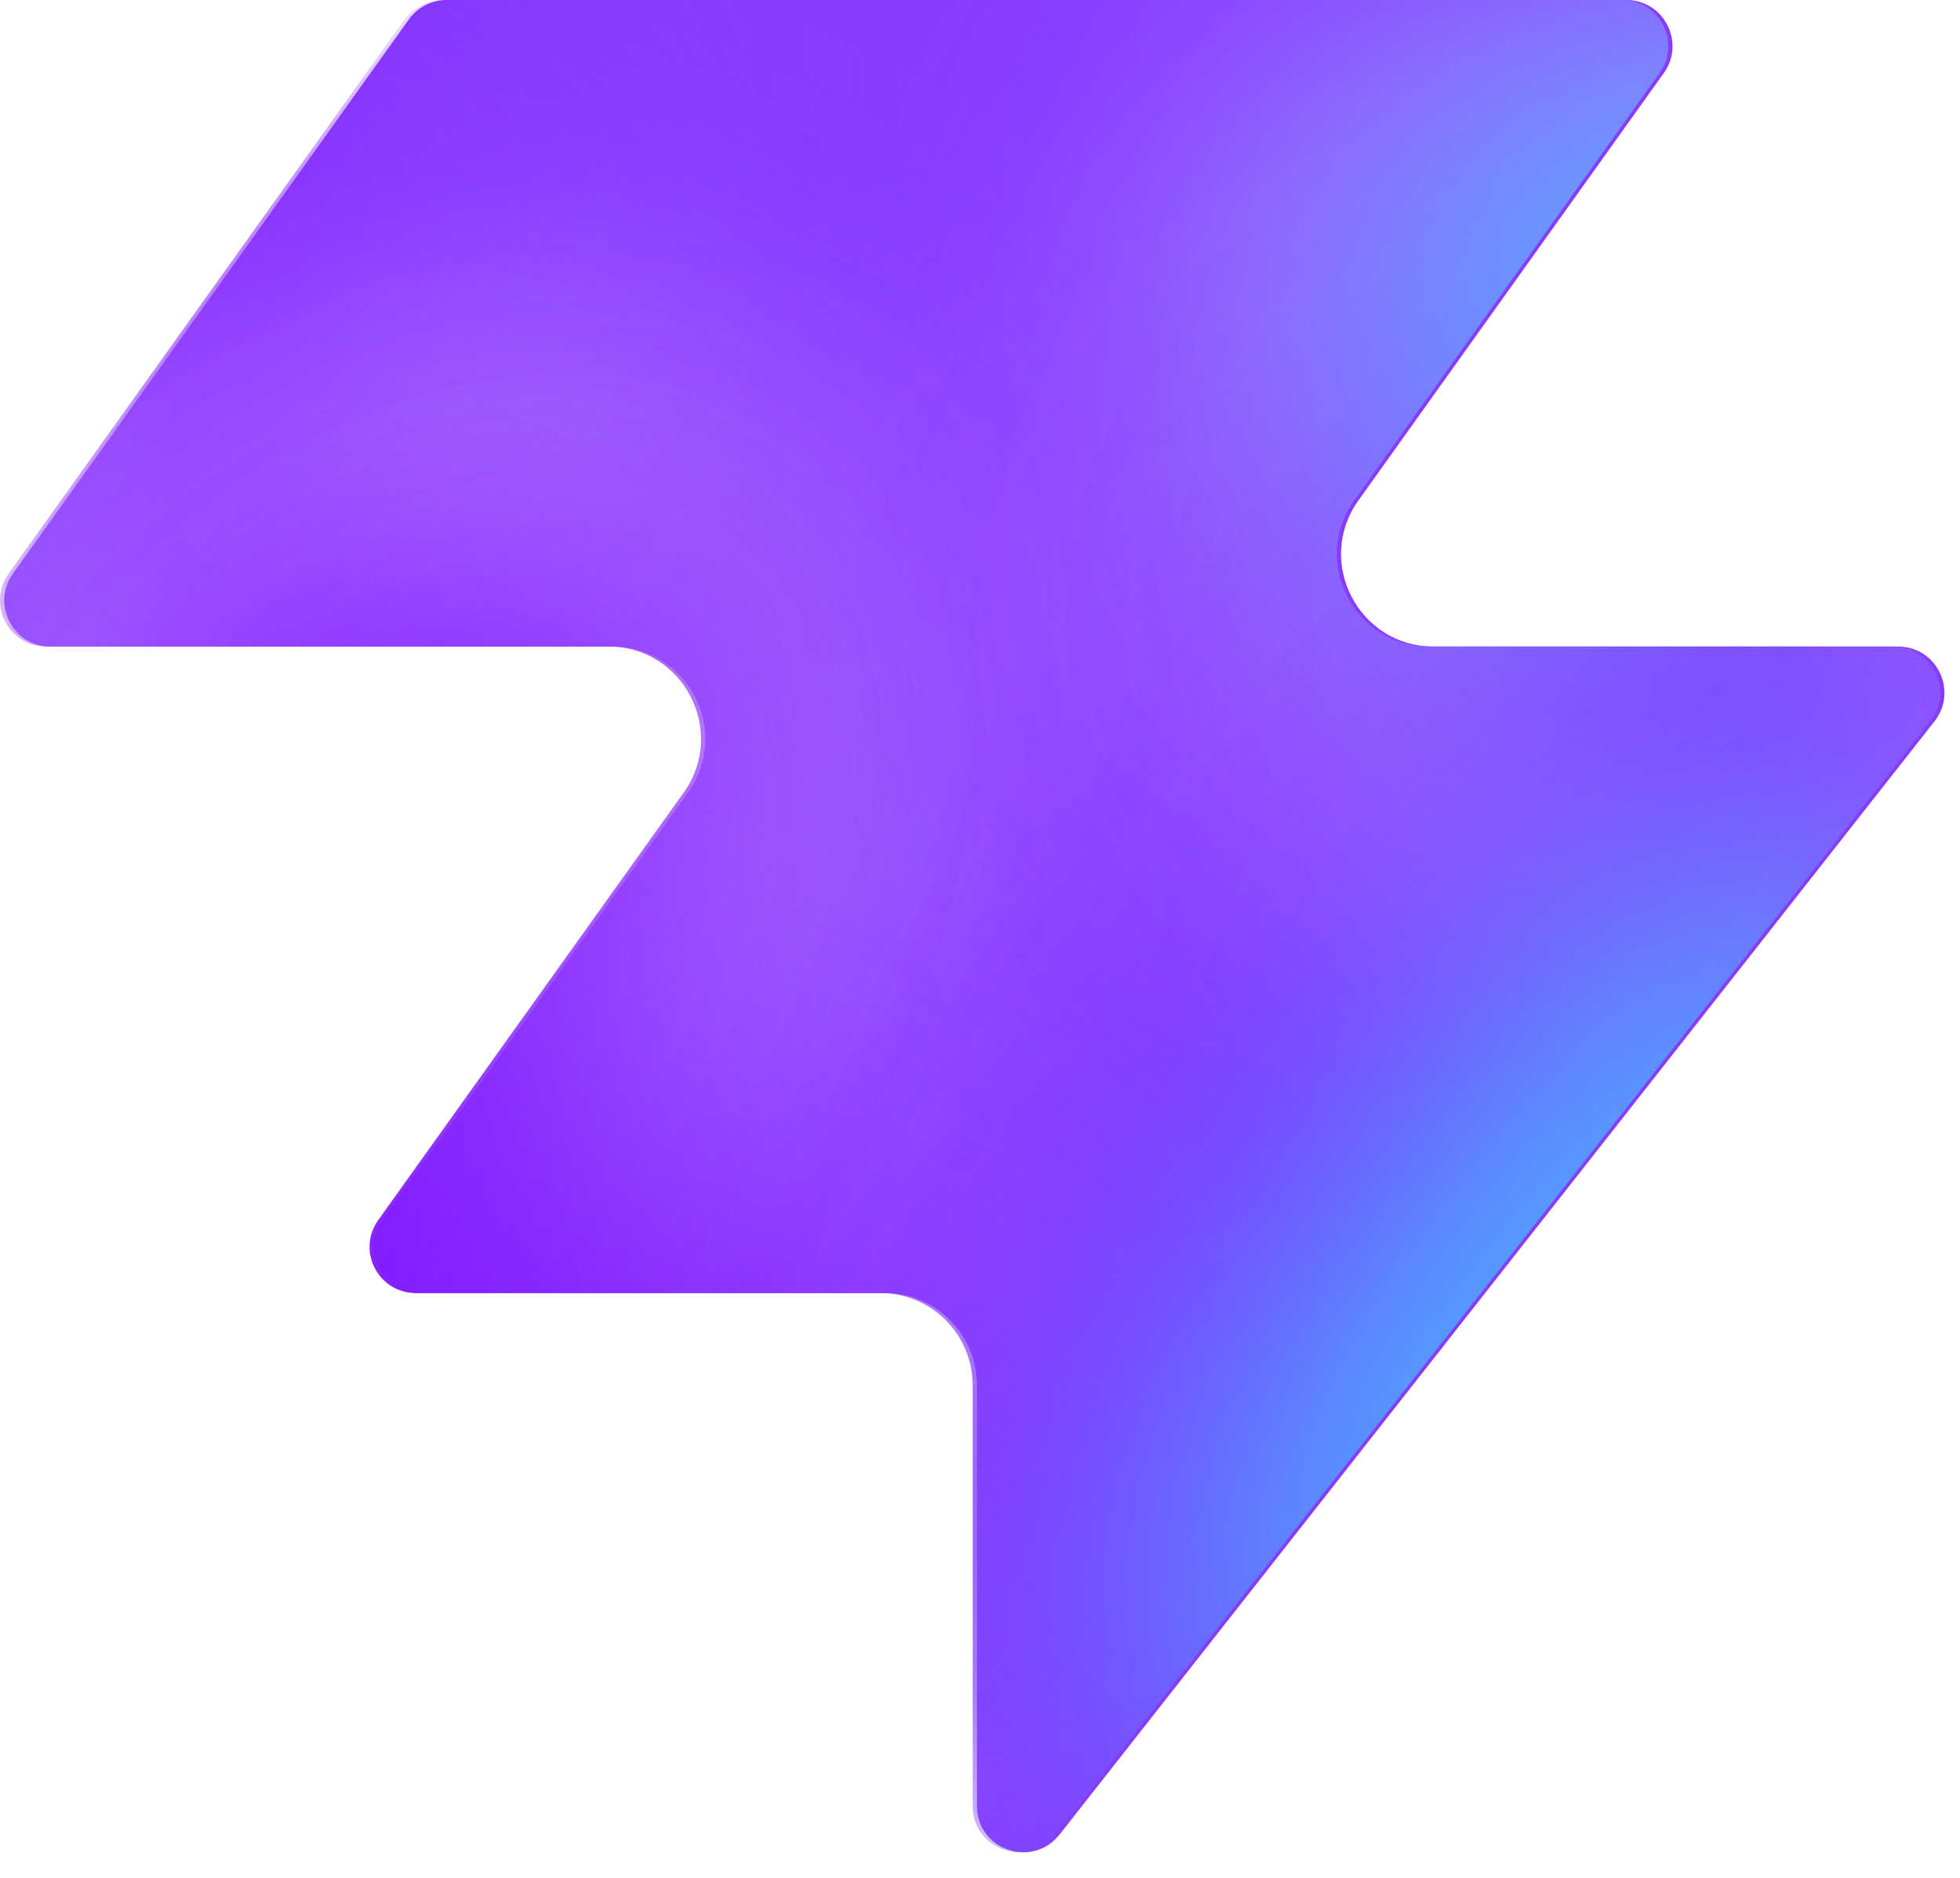
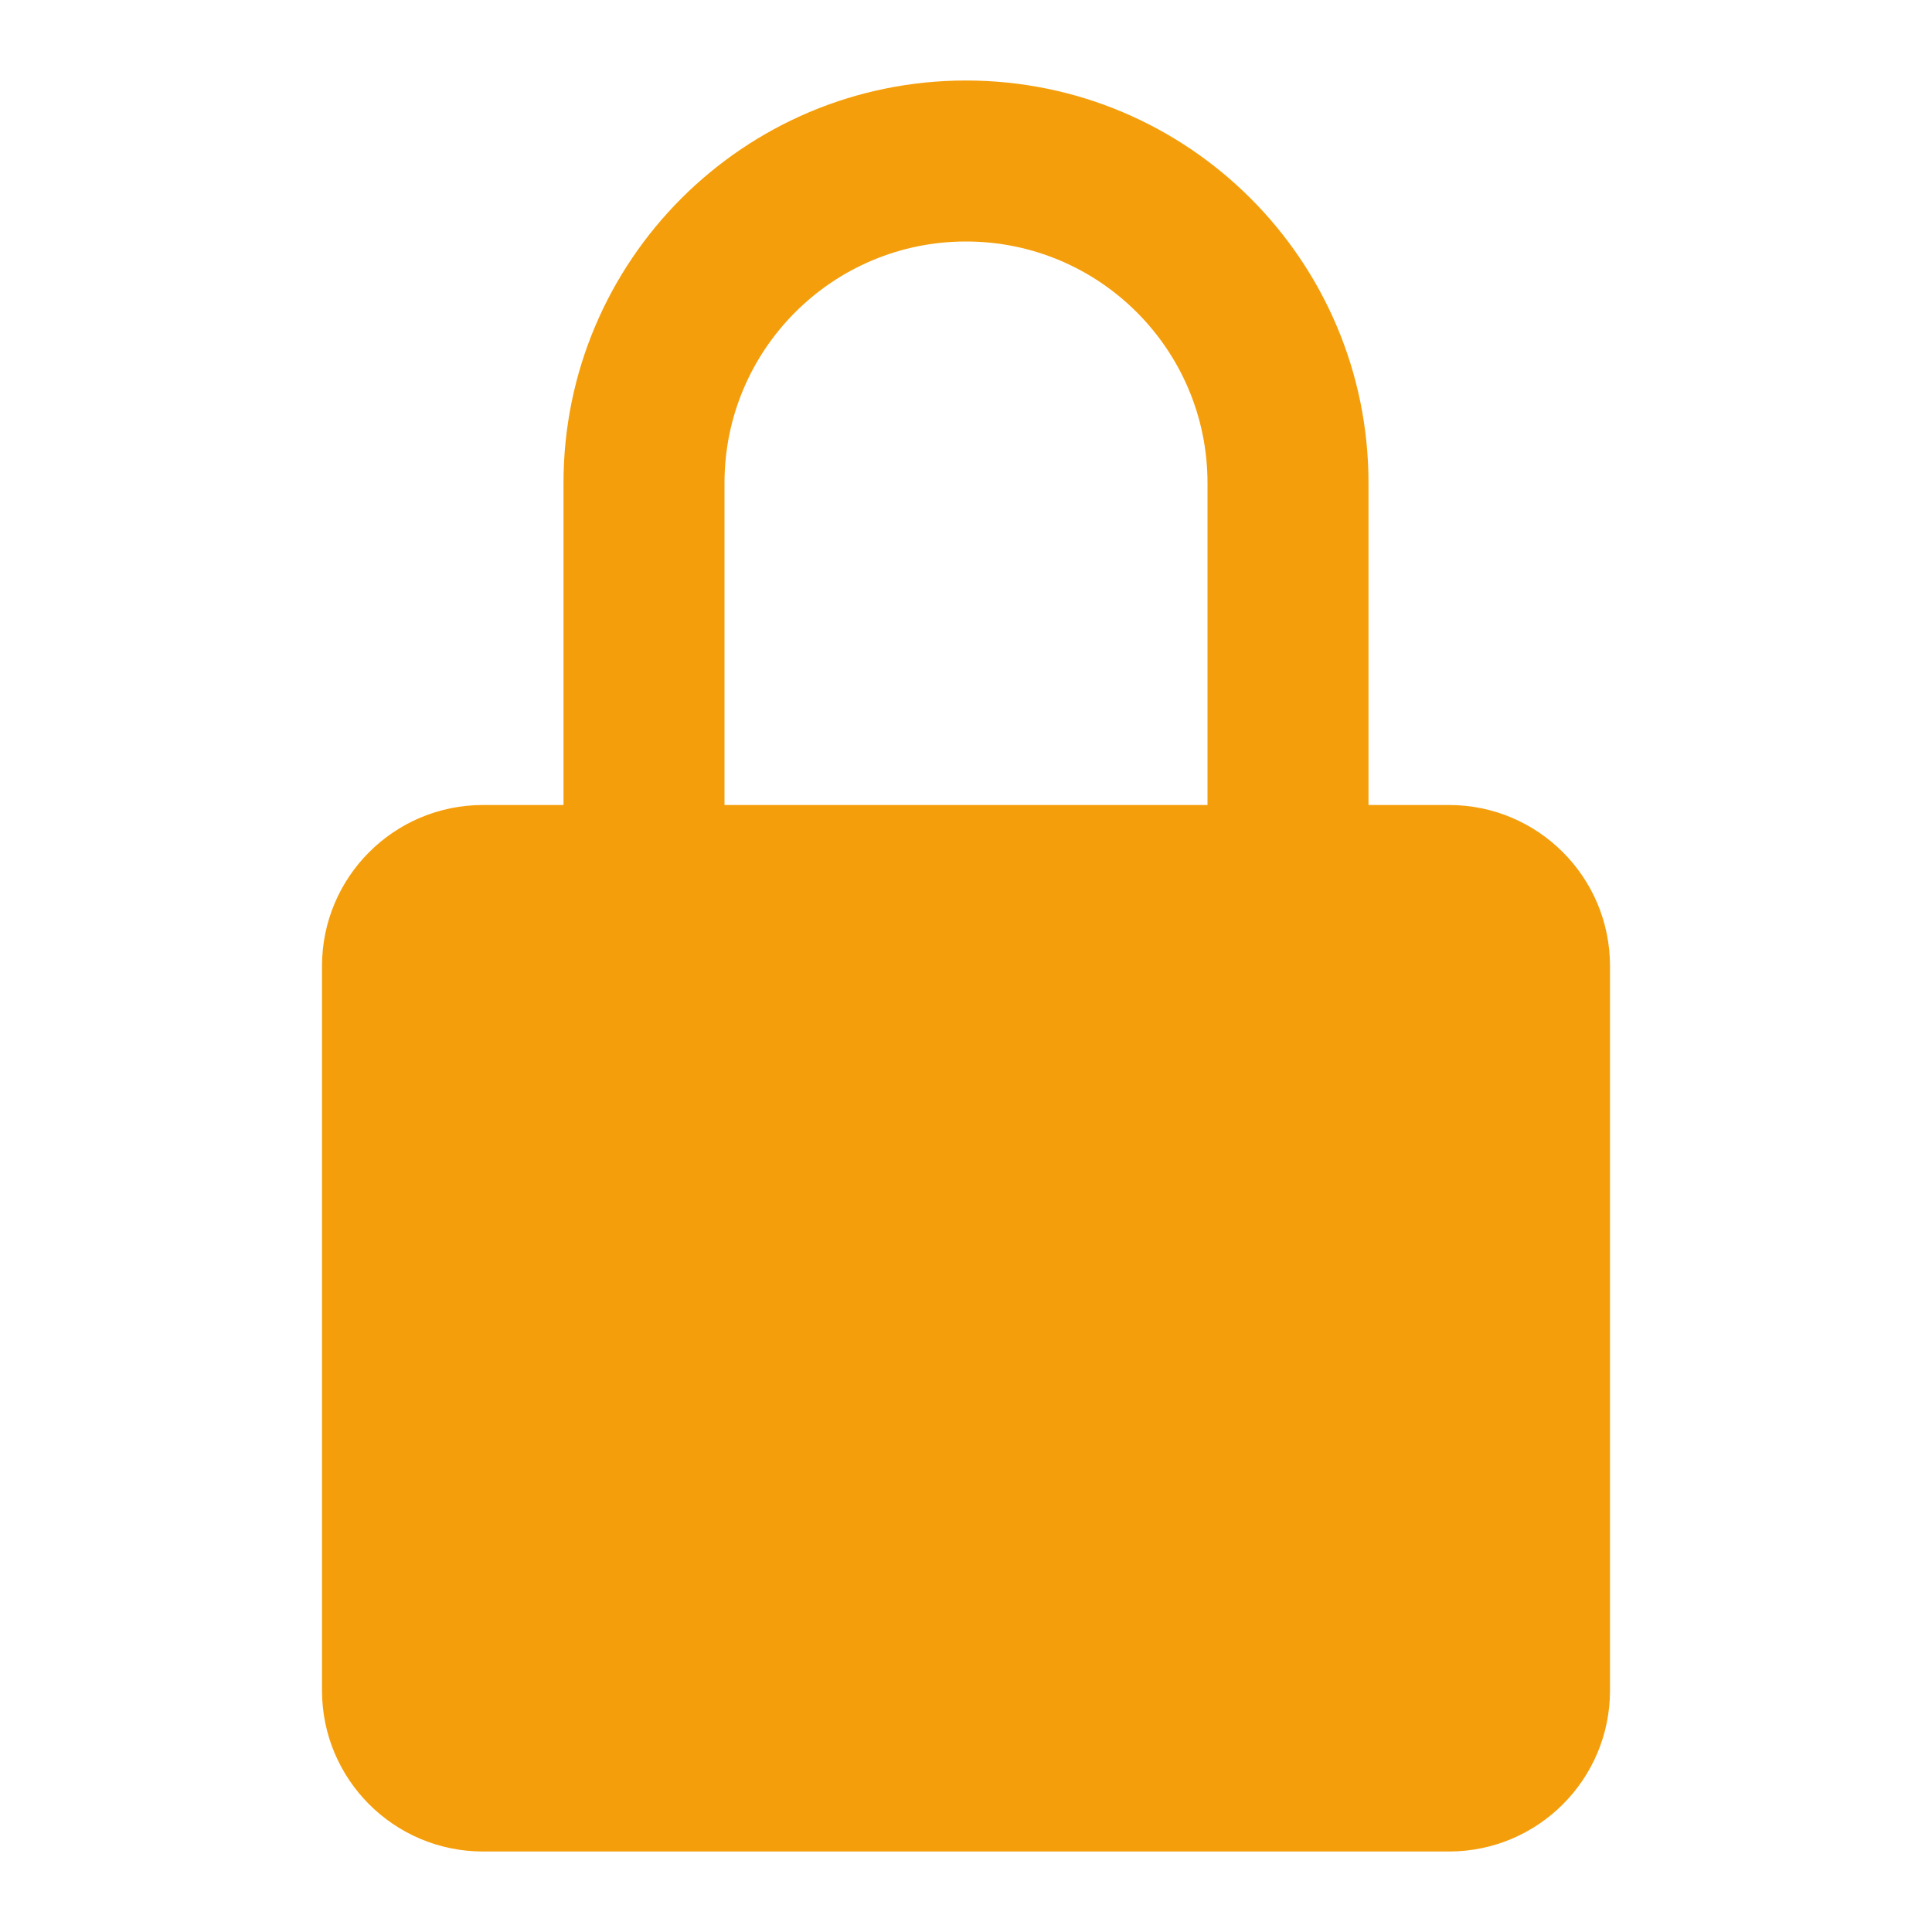
- <svg xmlns="http://www.w3.org/2000/svg" width="48" height="46" fill="none" viewBox="0 0 48 46">
-   <path fill="#863bff" d="M25.946 44.938c-.664.845-2.021.375-2.021-.698V33.937a2.26 2.26 0 0 0-2.262-2.262H10.287c-.92 0-1.456-1.04-.92-1.788l7.48-10.471c1.07-1.497 0-3.578-1.842-3.578H1.237c-.92 0-1.456-1.04-.92-1.788L10.013.474c.214-.297.556-.474.92-.474h28.894c.92 0 1.456 1.04.92 1.788l-7.48 10.471c-1.07 1.498 0 3.579 1.842 3.579h11.377c.943 0 1.473 1.088.89 1.83L25.947 44.94z" style="fill:#863bff;fill:color(display-p3 .525 .23 1);fill-opacity:1" />
-   <mask id="a" width="48" height="46" x="0" y="0" maskUnits="userSpaceOnUse" style="mask-type:alpha">
-     <path fill="#000" d="M25.842 44.938c-.664.844-2.021.375-2.021-.698V33.937a2.26 2.26 0 0 0-2.262-2.262H10.183c-.92 0-1.456-1.04-.92-1.788l7.48-10.471c1.07-1.498 0-3.579-1.842-3.579H1.133c-.92 0-1.456-1.04-.92-1.787L9.91.473c.214-.297.556-.474.92-.474h28.894c.92 0 1.456 1.04.92 1.788l-7.48 10.471c-1.07 1.498 0 3.578 1.842 3.578h11.377c.943 0 1.473 1.088.89 1.832L25.843 44.94z" style="fill:#000;fill-opacity:1" />
-   </mask>
-   <g mask="url(#a)">
-     <g filter="url(#b)">
-       <ellipse cx="5.508" cy="14.704" fill="#ede6ff" rx="5.508" ry="14.704" style="fill:#ede6ff;fill:color(display-p3 .927 .903 1);fill-opacity:1" transform="matrix(.00324 1 1 -.00324 -4.47 31.516)" />
-     </g>
-     <g filter="url(#c)">
-       <ellipse cx="10.399" cy="29.851" fill="#ede6ff" rx="10.399" ry="29.851" style="fill:#ede6ff;fill:color(display-p3 .927 .903 1);fill-opacity:1" transform="matrix(.00324 1 1 -.00324 -39.328 7.883)" />
-     </g>
-     <g filter="url(#d)">
-       <ellipse cx="5.508" cy="30.487" fill="#7e14ff" rx="5.508" ry="30.487" style="fill:#7e14ff;fill:color(display-p3 .492 .077 1);fill-opacity:1" transform="rotate(89.814 -25.913 -14.639)scale(1 -1)" />
-     </g>
-     <g filter="url(#e)">
-       <ellipse cx="5.508" cy="30.599" fill="#7e14ff" rx="5.508" ry="30.599" style="fill:#7e14ff;fill:color(display-p3 .492 .077 1);fill-opacity:1" transform="rotate(89.814 -32.644 -3.334)scale(1 -1)" />
-     </g>
-     <g filter="url(#f)">
-       <ellipse cx="5.508" cy="30.599" fill="#7e14ff" rx="5.508" ry="30.599" style="fill:#7e14ff;fill:color(display-p3 .492 .077 1);fill-opacity:1" transform="matrix(.00324 1 1 -.00324 -34.34 30.47)" />
-     </g>
-     <g filter="url(#g)">
-       <ellipse cx="14.072" cy="22.078" fill="#ede6ff" rx="14.072" ry="22.078" style="fill:#ede6ff;fill:color(display-p3 .927 .903 1);fill-opacity:1" transform="rotate(93.35 24.506 48.493)scale(-1 1)" />
-     </g>
-     <g filter="url(#h)">
-       <ellipse cx="3.47" cy="21.501" fill="#7e14ff" rx="3.47" ry="21.501" style="fill:#7e14ff;fill:color(display-p3 .492 .077 1);fill-opacity:1" transform="rotate(89.009 28.708 47.59)scale(-1 1)" />
-     </g>
-     <g filter="url(#i)">
-       <ellipse cx="3.47" cy="21.501" fill="#7e14ff" rx="3.47" ry="21.501" style="fill:#7e14ff;fill:color(display-p3 .492 .077 1);fill-opacity:1" transform="rotate(89.009 28.708 47.59)scale(-1 1)" />
-     </g>
-     <g filter="url(#j)">
-       <ellipse cx=".387" cy="8.972" fill="#7e14ff" rx="4.407" ry="29.108" style="fill:#7e14ff;fill:color(display-p3 .492 .077 1);fill-opacity:1" transform="rotate(39.51 .387 8.972)" />
-     </g>
-     <g filter="url(#k)">
-       <ellipse cx="47.523" cy="-6.092" fill="#7e14ff" rx="4.407" ry="29.108" style="fill:#7e14ff;fill:color(display-p3 .492 .077 1);fill-opacity:1" transform="rotate(37.892 47.523 -6.092)" />
-     </g>
-     <g filter="url(#l)">
-       <ellipse cx="41.412" cy="6.333" fill="#47bfff" rx="5.971" ry="9.665" style="fill:#47bfff;fill:color(display-p3 .28 .748 1);fill-opacity:1" transform="rotate(37.892 41.412 6.333)" />
-     </g>
-     <g filter="url(#m)">
-       <ellipse cx="-1.879" cy="38.332" fill="#7e14ff" rx="4.407" ry="29.108" style="fill:#7e14ff;fill:color(display-p3 .492 .077 1);fill-opacity:1" transform="rotate(37.892 -1.88 38.332)" />
-     </g>
-     <g filter="url(#n)">
-       <ellipse cx="-1.879" cy="38.332" fill="#7e14ff" rx="4.407" ry="29.108" style="fill:#7e14ff;fill:color(display-p3 .492 .077 1);fill-opacity:1" transform="rotate(37.892 -1.88 38.332)" />
-     </g>
-     <g filter="url(#o)">
-       <ellipse cx="35.651" cy="29.907" fill="#7e14ff" rx="4.407" ry="29.108" style="fill:#7e14ff;fill:color(display-p3 .492 .077 1);fill-opacity:1" transform="rotate(37.892 35.651 29.907)" />
-     </g>
-     <g filter="url(#p)">
-       <ellipse cx="38.418" cy="32.4" fill="#47bfff" rx="5.971" ry="15.297" style="fill:#47bfff;fill:color(display-p3 .28 .748 1);fill-opacity:1" transform="rotate(37.892 38.418 32.4)" />
-     </g>
-   </g>
-   <defs>
-     <filter id="b" width="60.045" height="41.654" x="-19.77" y="16.149" color-interpolation-filters="sRGB" filterUnits="userSpaceOnUse">
-       <feFlood flood-opacity="0" result="BackgroundImageFix" />
-       <feBlend in="SourceGraphic" in2="BackgroundImageFix" result="shape" />
-       <feGaussianBlur result="effect1_foregroundBlur_2002_17158" stdDeviation="7.659" />
-     </filter>
-     <filter id="c" width="90.34" height="51.437" x="-54.613" y="-7.533" color-interpolation-filters="sRGB" filterUnits="userSpaceOnUse">
-       <feFlood flood-opacity="0" result="BackgroundImageFix" />
-       <feBlend in="SourceGraphic" in2="BackgroundImageFix" result="shape" />
-       <feGaussianBlur result="effect1_foregroundBlur_2002_17158" stdDeviation="7.659" />
-     </filter>
-     <filter id="d" width="79.355" height="29.4" x="-49.64" y="2.03" color-interpolation-filters="sRGB" filterUnits="userSpaceOnUse">
-       <feFlood flood-opacity="0" result="BackgroundImageFix" />
-       <feBlend in="SourceGraphic" in2="BackgroundImageFix" result="shape" />
-       <feGaussianBlur result="effect1_foregroundBlur_2002_17158" stdDeviation="4.596" />
-     </filter>
-     <filter id="e" width="79.579" height="29.4" x="-45.045" y="20.029" color-interpolation-filters="sRGB" filterUnits="userSpaceOnUse">
-       <feFlood flood-opacity="0" result="BackgroundImageFix" />
-       <feBlend in="SourceGraphic" in2="BackgroundImageFix" result="shape" />
-       <feGaussianBlur result="effect1_foregroundBlur_2002_17158" stdDeviation="4.596" />
-     </filter>
-     <filter id="f" width="79.579" height="29.4" x="-43.513" y="21.178" color-interpolation-filters="sRGB" filterUnits="userSpaceOnUse">
-       <feFlood flood-opacity="0" result="BackgroundImageFix" />
-       <feBlend in="SourceGraphic" in2="BackgroundImageFix" result="shape" />
-       <feGaussianBlur result="effect1_foregroundBlur_2002_17158" stdDeviation="4.596" />
-     </filter>
-     <filter id="g" width="74.749" height="58.852" x="15.756" y="-17.901" color-interpolation-filters="sRGB" filterUnits="userSpaceOnUse">
-       <feFlood flood-opacity="0" result="BackgroundImageFix" />
-       <feBlend in="SourceGraphic" in2="BackgroundImageFix" result="shape" />
-       <feGaussianBlur result="effect1_foregroundBlur_2002_17158" stdDeviation="7.659" />
-     </filter>
-     <filter id="h" width="61.377" height="25.362" x="23.548" y="2.284" color-interpolation-filters="sRGB" filterUnits="userSpaceOnUse">
-       <feFlood flood-opacity="0" result="BackgroundImageFix" />
-       <feBlend in="SourceGraphic" in2="BackgroundImageFix" result="shape" />
-       <feGaussianBlur result="effect1_foregroundBlur_2002_17158" stdDeviation="4.596" />
-     </filter>
-     <filter id="i" width="61.377" height="25.362" x="23.548" y="2.284" color-interpolation-filters="sRGB" filterUnits="userSpaceOnUse">
-       <feFlood flood-opacity="0" result="BackgroundImageFix" />
-       <feBlend in="SourceGraphic" in2="BackgroundImageFix" result="shape" />
-       <feGaussianBlur result="effect1_foregroundBlur_2002_17158" stdDeviation="4.596" />
-     </filter>
-     <filter id="j" width="56.045" height="63.649" x="-27.636" y="-22.853" color-interpolation-filters="sRGB" filterUnits="userSpaceOnUse">
-       <feFlood flood-opacity="0" result="BackgroundImageFix" />
-       <feBlend in="SourceGraphic" in2="BackgroundImageFix" result="shape" />
-       <feGaussianBlur result="effect1_foregroundBlur_2002_17158" stdDeviation="4.596" />
-     </filter>
-     <filter id="k" width="54.814" height="64.646" x="20.116" y="-38.415" color-interpolation-filters="sRGB" filterUnits="userSpaceOnUse">
-       <feFlood flood-opacity="0" result="BackgroundImageFix" />
-       <feBlend in="SourceGraphic" in2="BackgroundImageFix" result="shape" />
-       <feGaussianBlur result="effect1_foregroundBlur_2002_17158" stdDeviation="4.596" />
-     </filter>
-     <filter id="l" width="33.541" height="35.313" x="24.641" y="-11.323" color-interpolation-filters="sRGB" filterUnits="userSpaceOnUse">
-       <feFlood flood-opacity="0" result="BackgroundImageFix" />
-       <feBlend in="SourceGraphic" in2="BackgroundImageFix" result="shape" />
-       <feGaussianBlur result="effect1_foregroundBlur_2002_17158" stdDeviation="4.596" />
-     </filter>
-     <filter id="m" width="54.814" height="64.646" x="-29.286" y="6.009" color-interpolation-filters="sRGB" filterUnits="userSpaceOnUse">
-       <feFlood flood-opacity="0" result="BackgroundImageFix" />
-       <feBlend in="SourceGraphic" in2="BackgroundImageFix" result="shape" />
-       <feGaussianBlur result="effect1_foregroundBlur_2002_17158" stdDeviation="4.596" />
-     </filter>
-     <filter id="n" width="54.814" height="64.646" x="-29.286" y="6.009" color-interpolation-filters="sRGB" filterUnits="userSpaceOnUse">
-       <feFlood flood-opacity="0" result="BackgroundImageFix" />
-       <feBlend in="SourceGraphic" in2="BackgroundImageFix" result="shape" />
-       <feGaussianBlur result="effect1_foregroundBlur_2002_17158" stdDeviation="4.596" />
-     </filter>
-     <filter id="o" width="54.814" height="64.646" x="8.244" y="-2.416" color-interpolation-filters="sRGB" filterUnits="userSpaceOnUse">
-       <feFlood flood-opacity="0" result="BackgroundImageFix" />
-       <feBlend in="SourceGraphic" in2="BackgroundImageFix" result="shape" />
-       <feGaussianBlur result="effect1_foregroundBlur_2002_17158" stdDeviation="4.596" />
-     </filter>
-     <filter id="p" width="39.409" height="43.623" x="18.713" y="10.588" color-interpolation-filters="sRGB" filterUnits="userSpaceOnUse">
-       <feFlood flood-opacity="0" result="BackgroundImageFix" />
-       <feBlend in="SourceGraphic" in2="BackgroundImageFix" result="shape" />
-       <feGaussianBlur result="effect1_foregroundBlur_2002_17158" stdDeviation="4.596" />
-     </filter>
-   </defs>
+ <svg xmlns="http://www.w3.org/2000/svg" viewBox="0 0 24 24" fill="#f59e0b">
+   <path d="M12 1a5 5 0 0 0-5 5v4H6a2 2 0 0 0-2 2v9a2 2 0 0 0 2 2h12a2 2 0 0 0 2-2v-9a2 2 0 0 0-2-2h-1V6a5 5 0 0 0-5-5zm3 9H9V6a3 3 0 0 1 6 0v4z" />
</svg>
